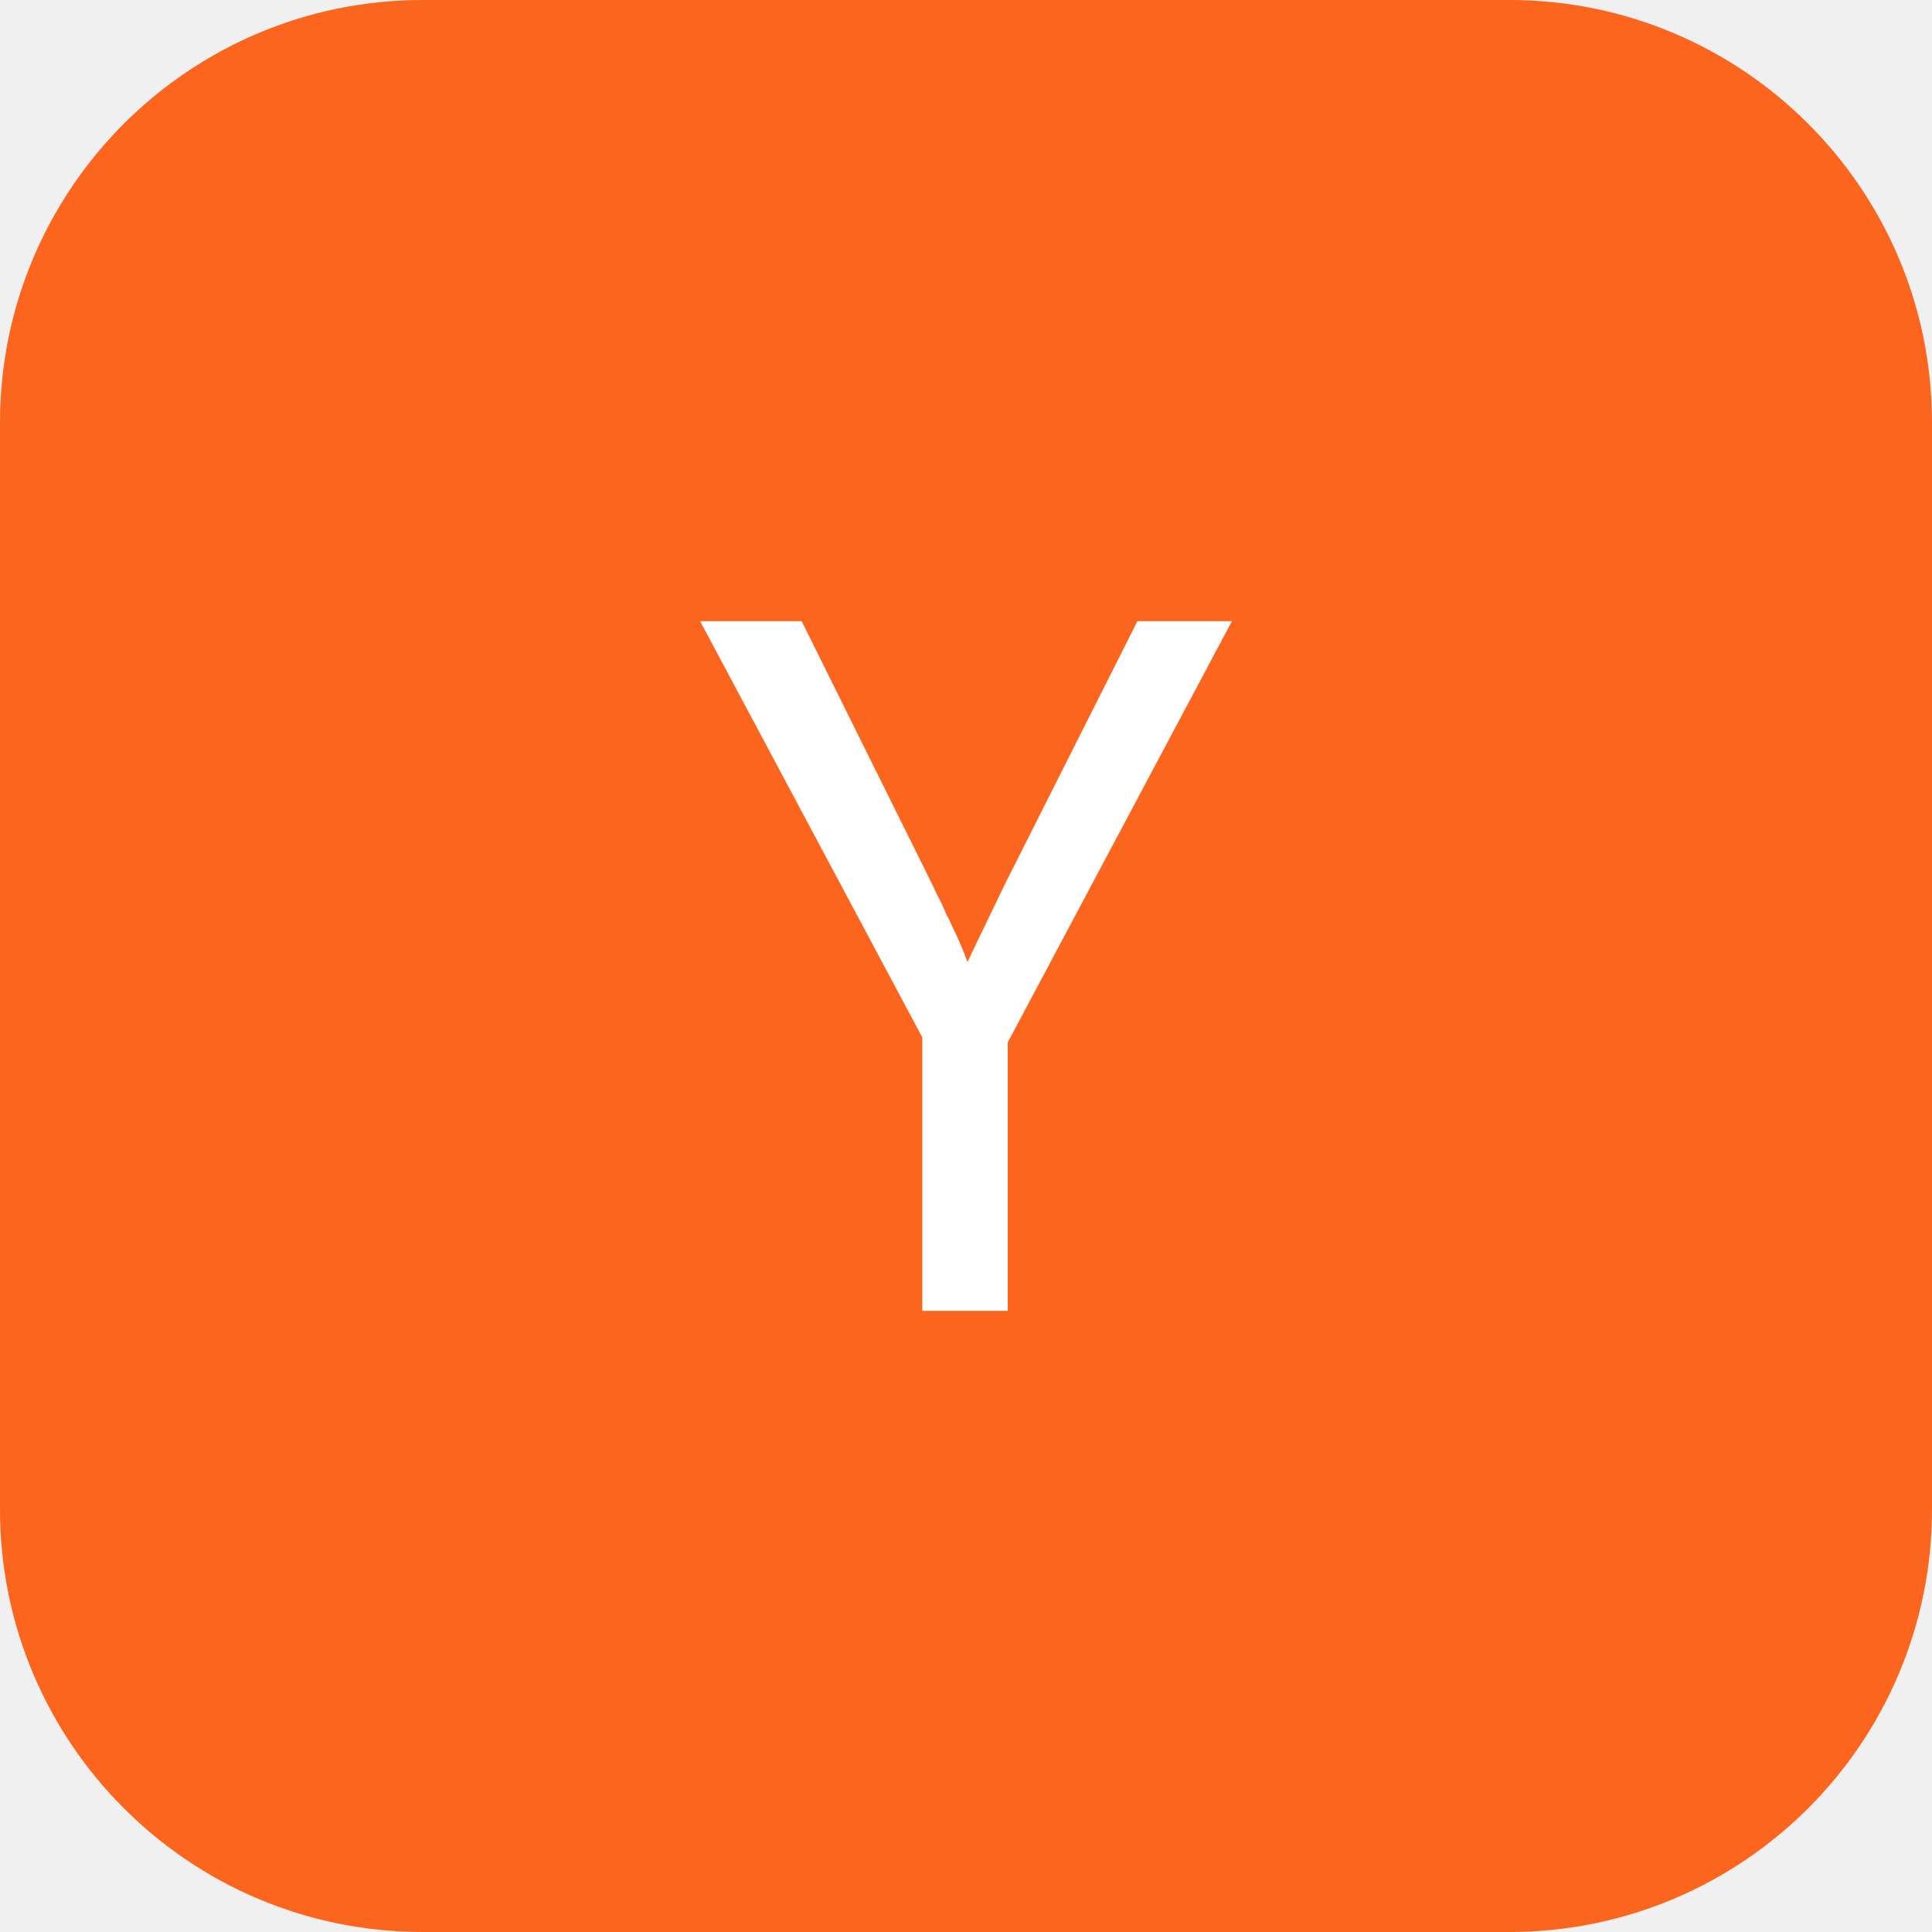
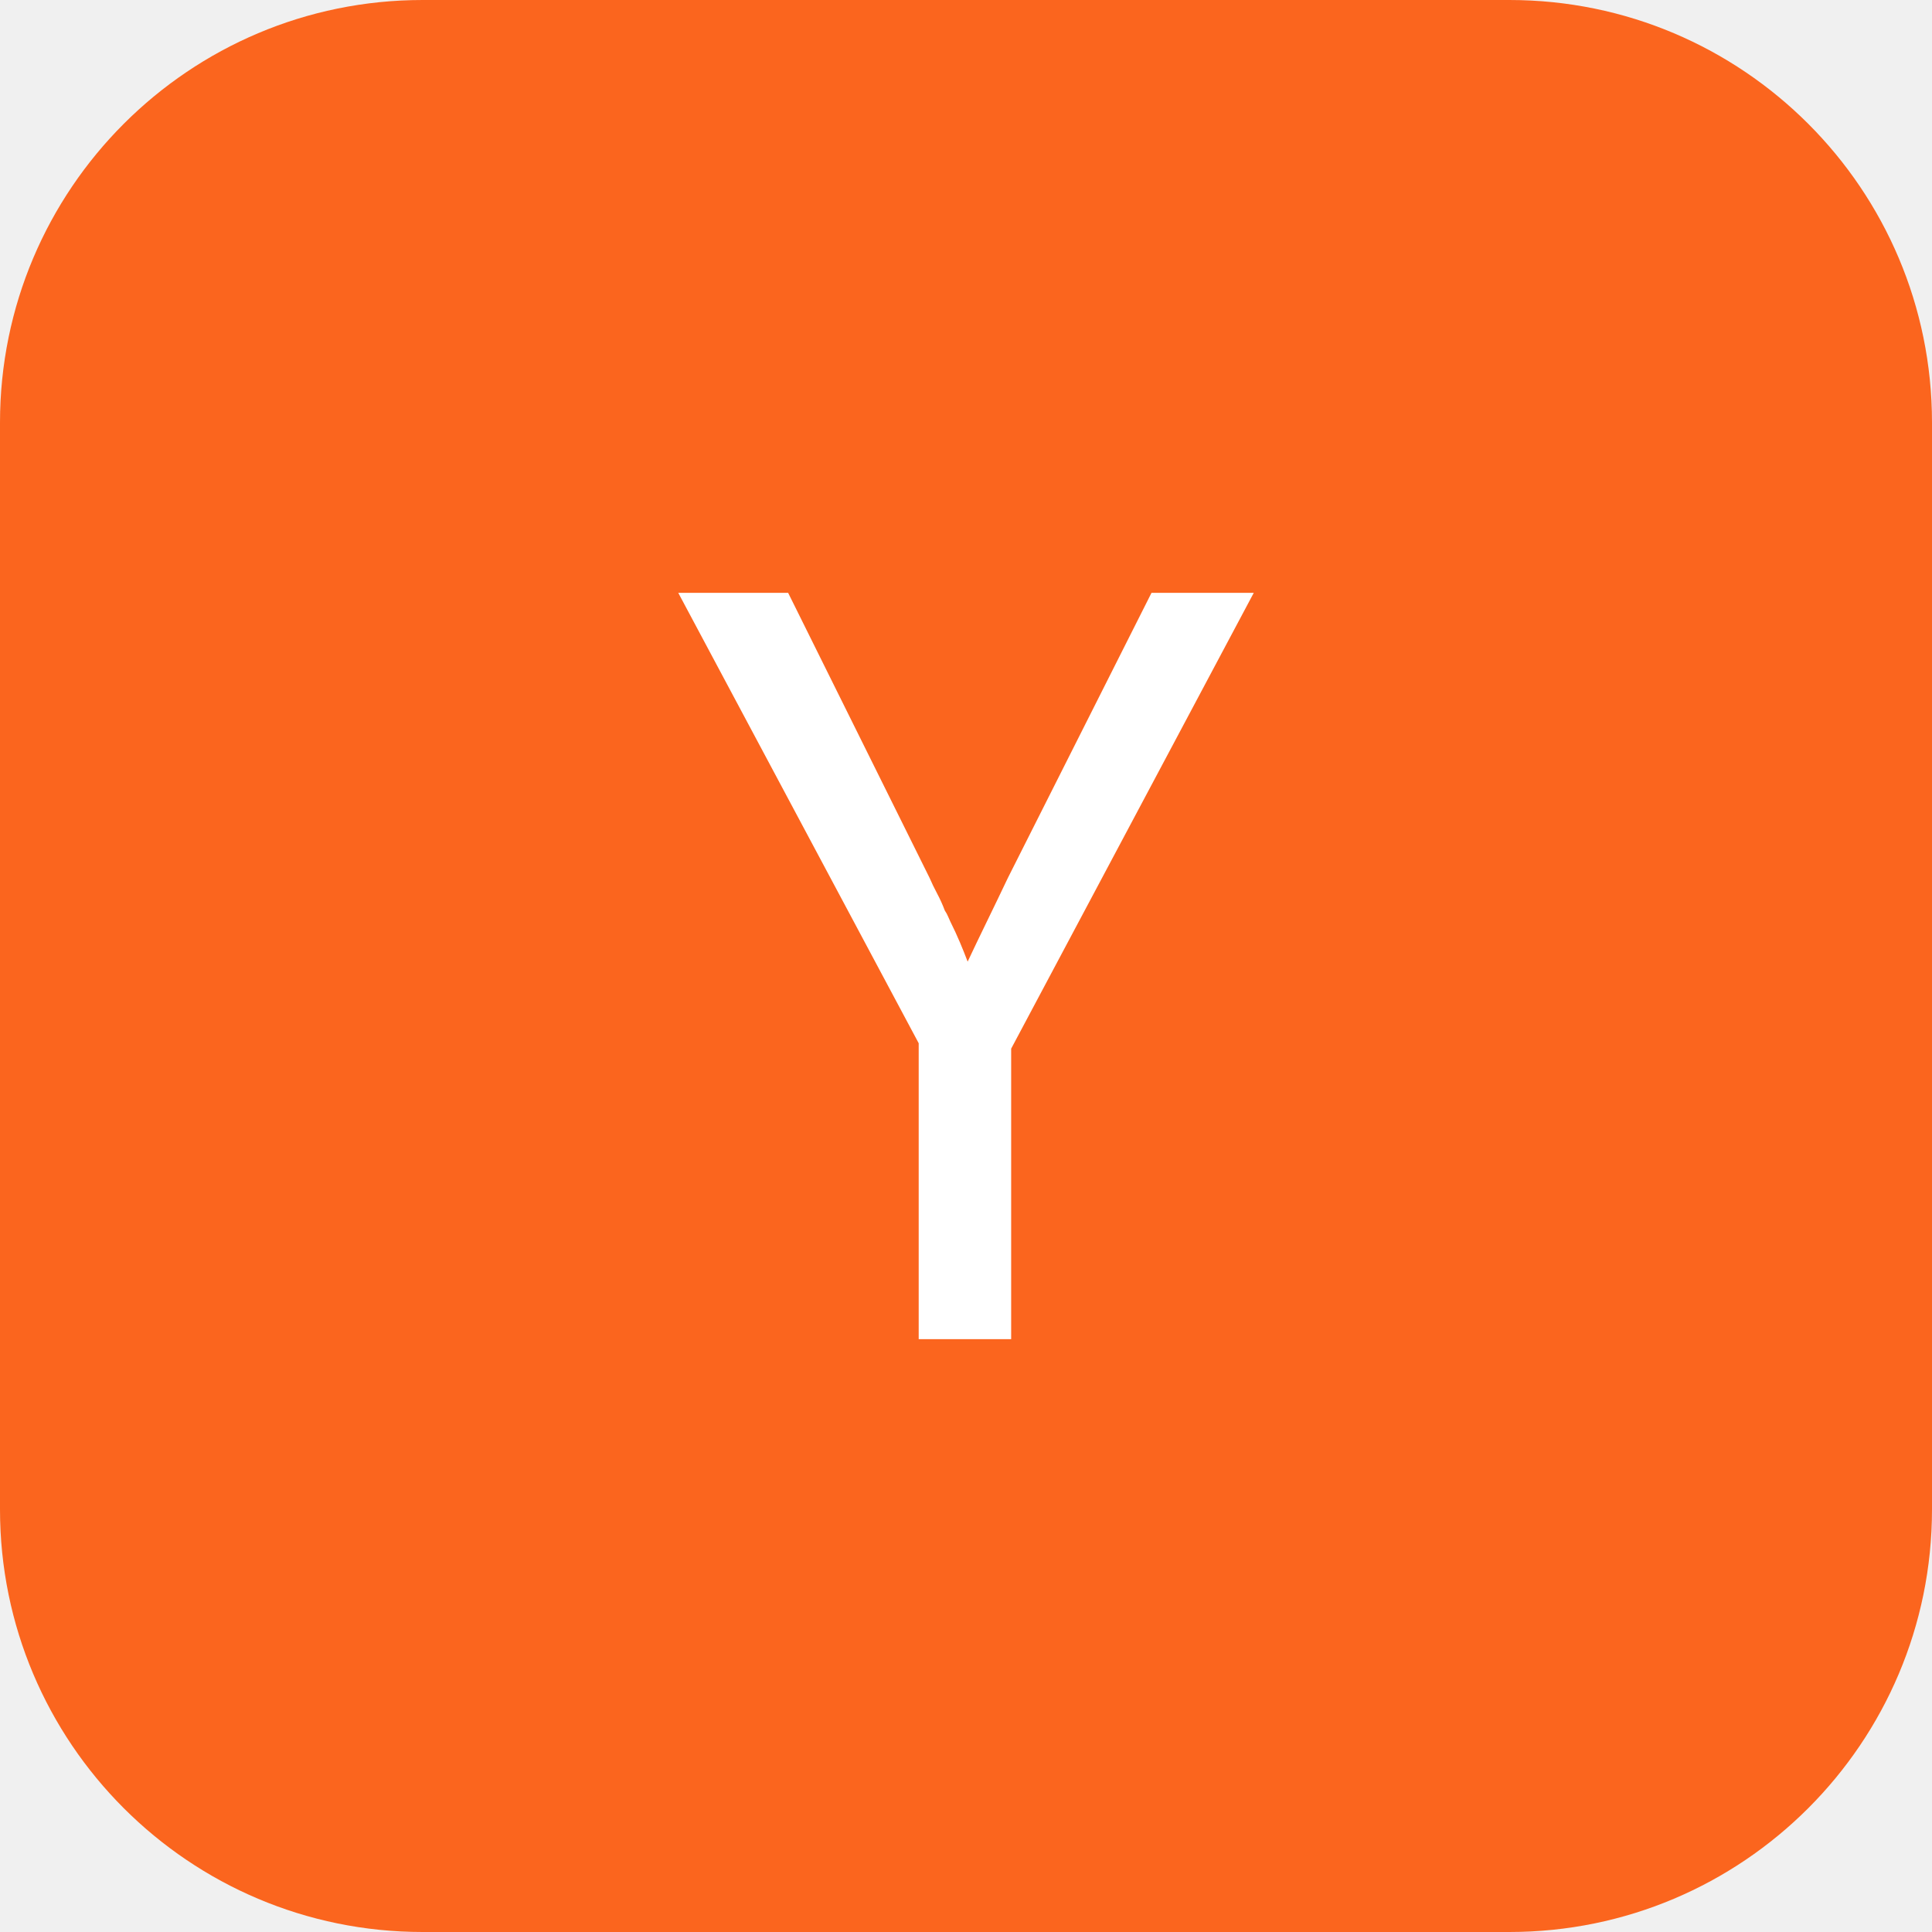
<svg xmlns="http://www.w3.org/2000/svg" viewBox="0 0 512 512" role="img" aria-label="Y Combinator">
  <rect width="512" height="512" rx="112" fill="#FB651E" />
-   <g transform="translate(256 256) scale(1.34) translate(-128.02 -130.63)">
+   <g transform="translate(256 256) scale(1.45) translate(-128.02 -130.63)">
    <path fill="#FFFFFF" d="M119.374,144.746 L75.433,62.432 L95.514,62.432 L121.362,114.524 C121.76,115.452 122.224,116.413 122.754,117.407 C123.284,118.401 123.748,119.429 124.145,120.489 C124.411,120.887 124.609,121.251 124.742,121.583 C124.875,121.914 125.007,122.212 125.14,122.477 C125.802,123.803 126.399,125.095 126.929,126.354 C127.459,127.614 127.923,128.773 128.321,129.834 C129.381,127.58 130.541,125.161 131.8,122.577 C133.06,119.992 134.352,117.308 135.677,114.524 L161.923,62.432 L180.612,62.432 L136.274,145.74 L136.274,198.827 L119.374,198.827 L119.374,144.746 Z" />
  </g>
</svg>
